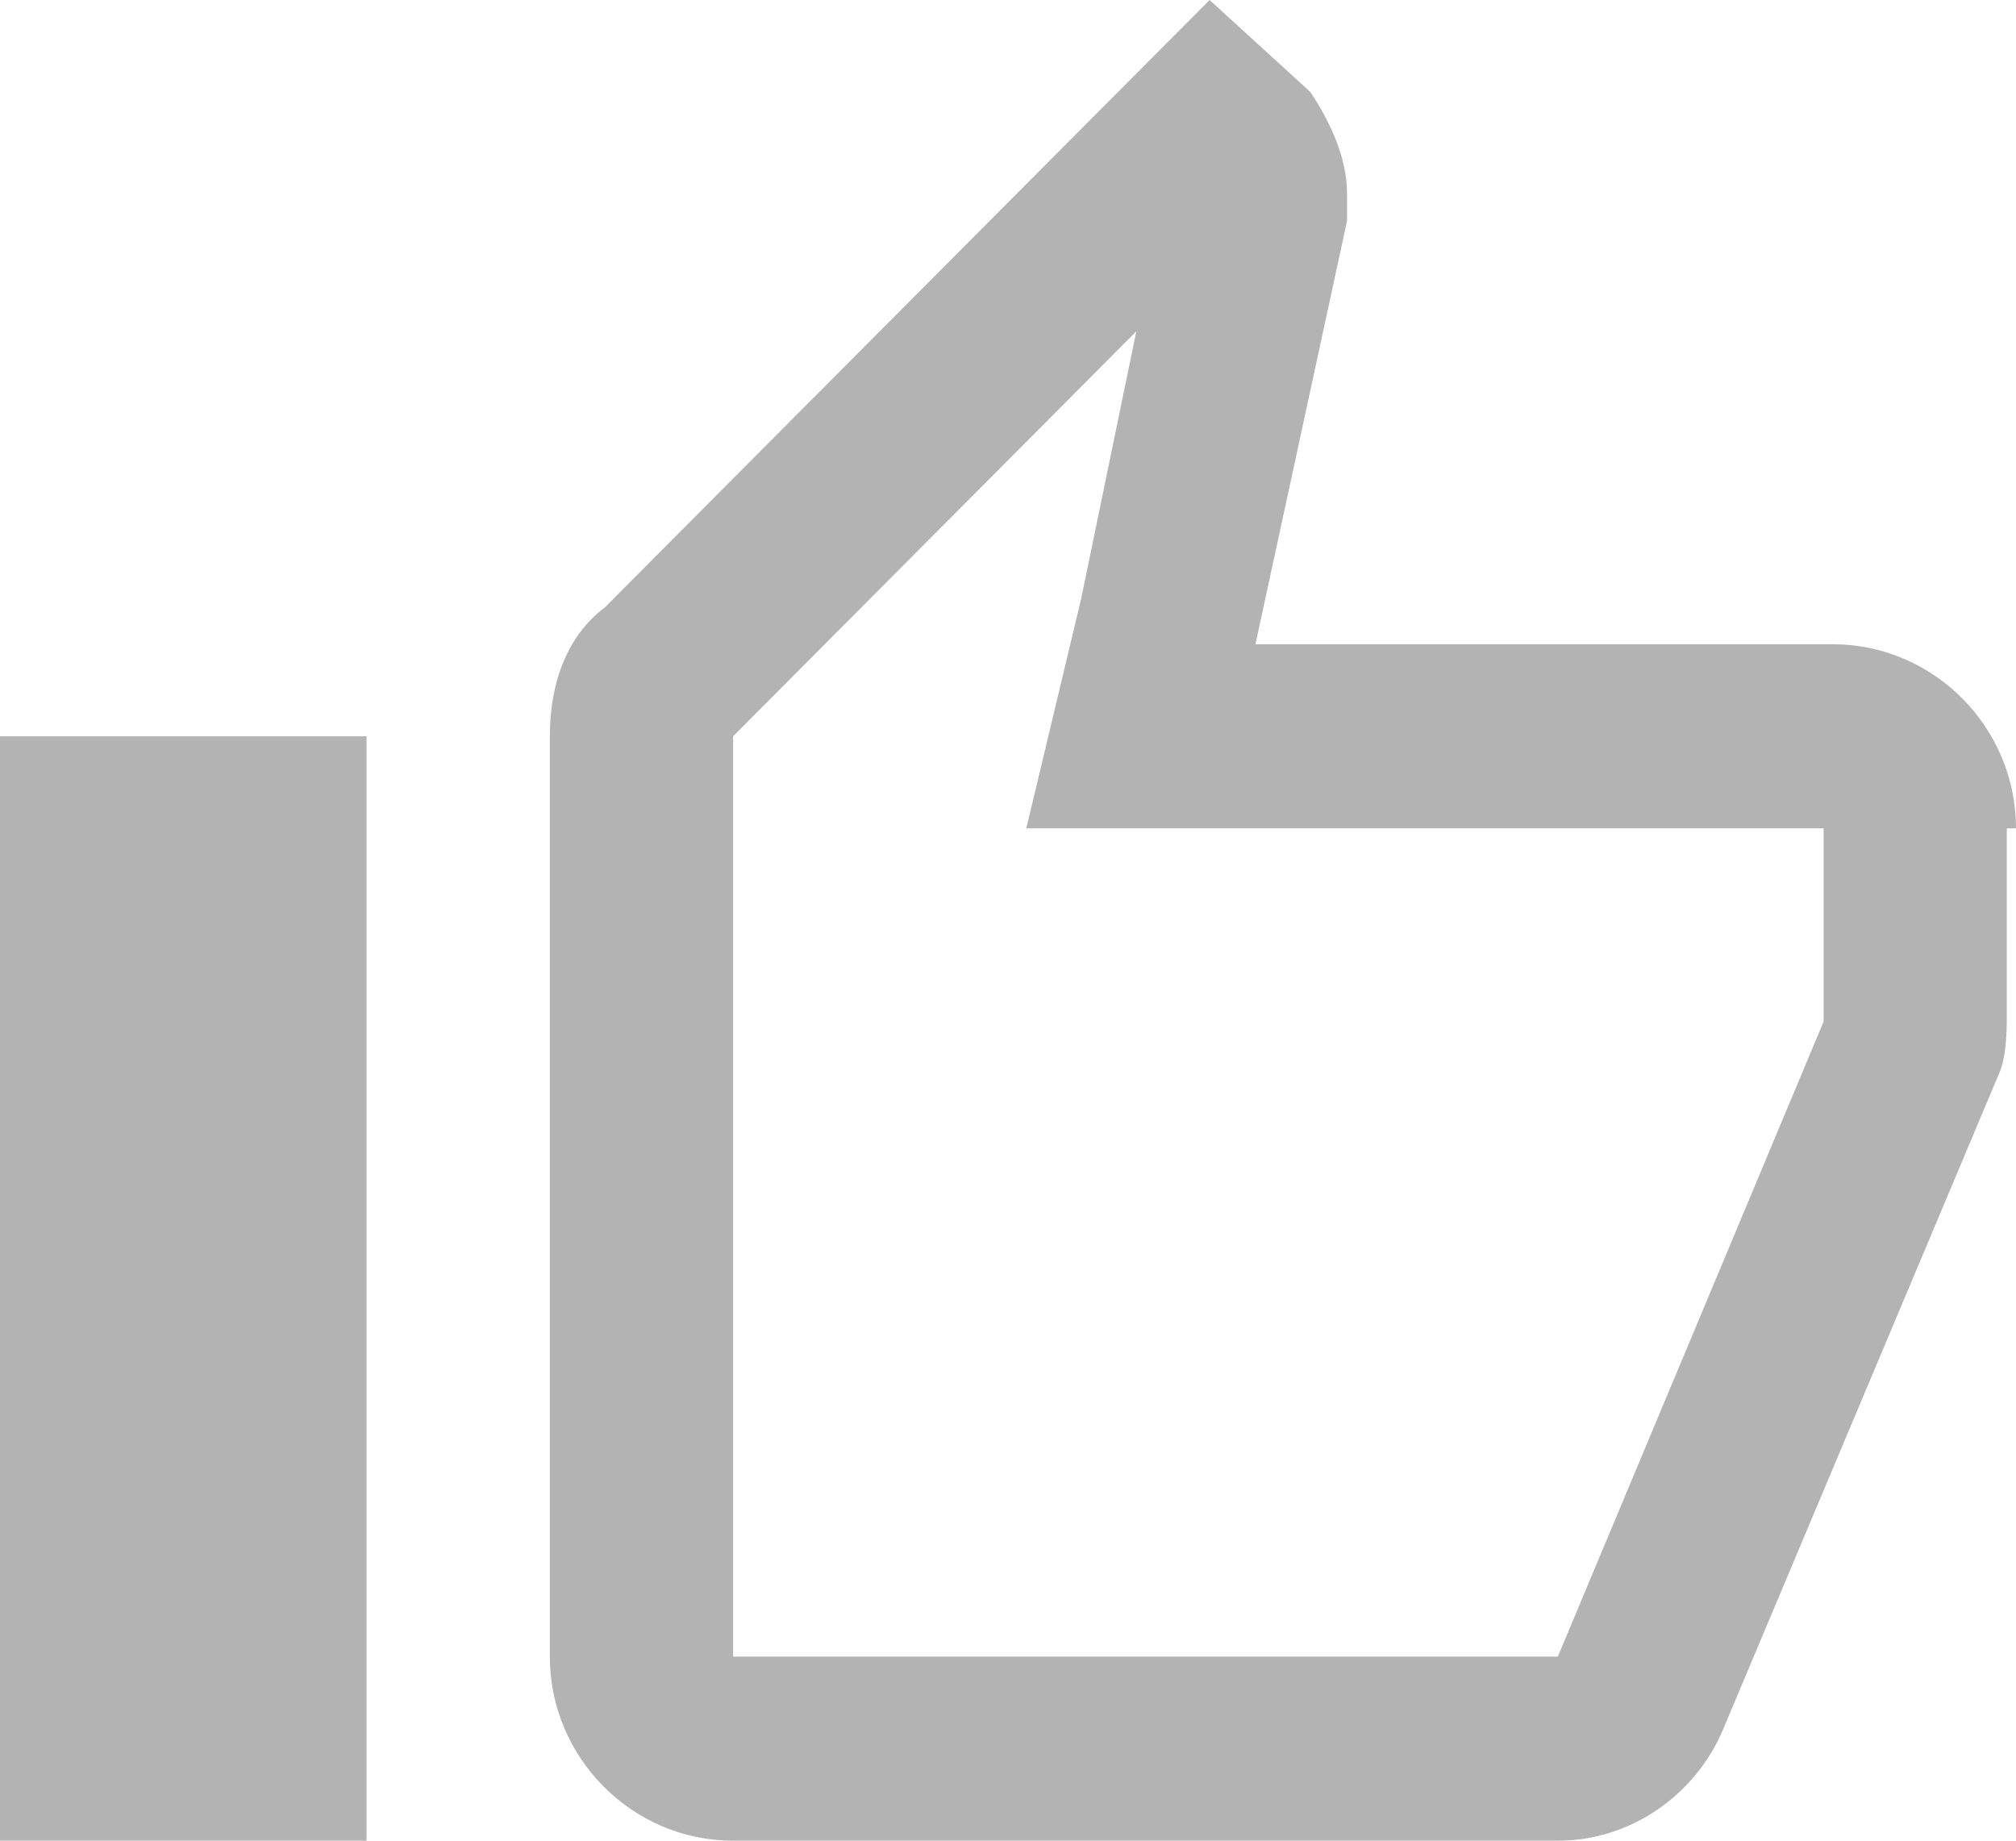
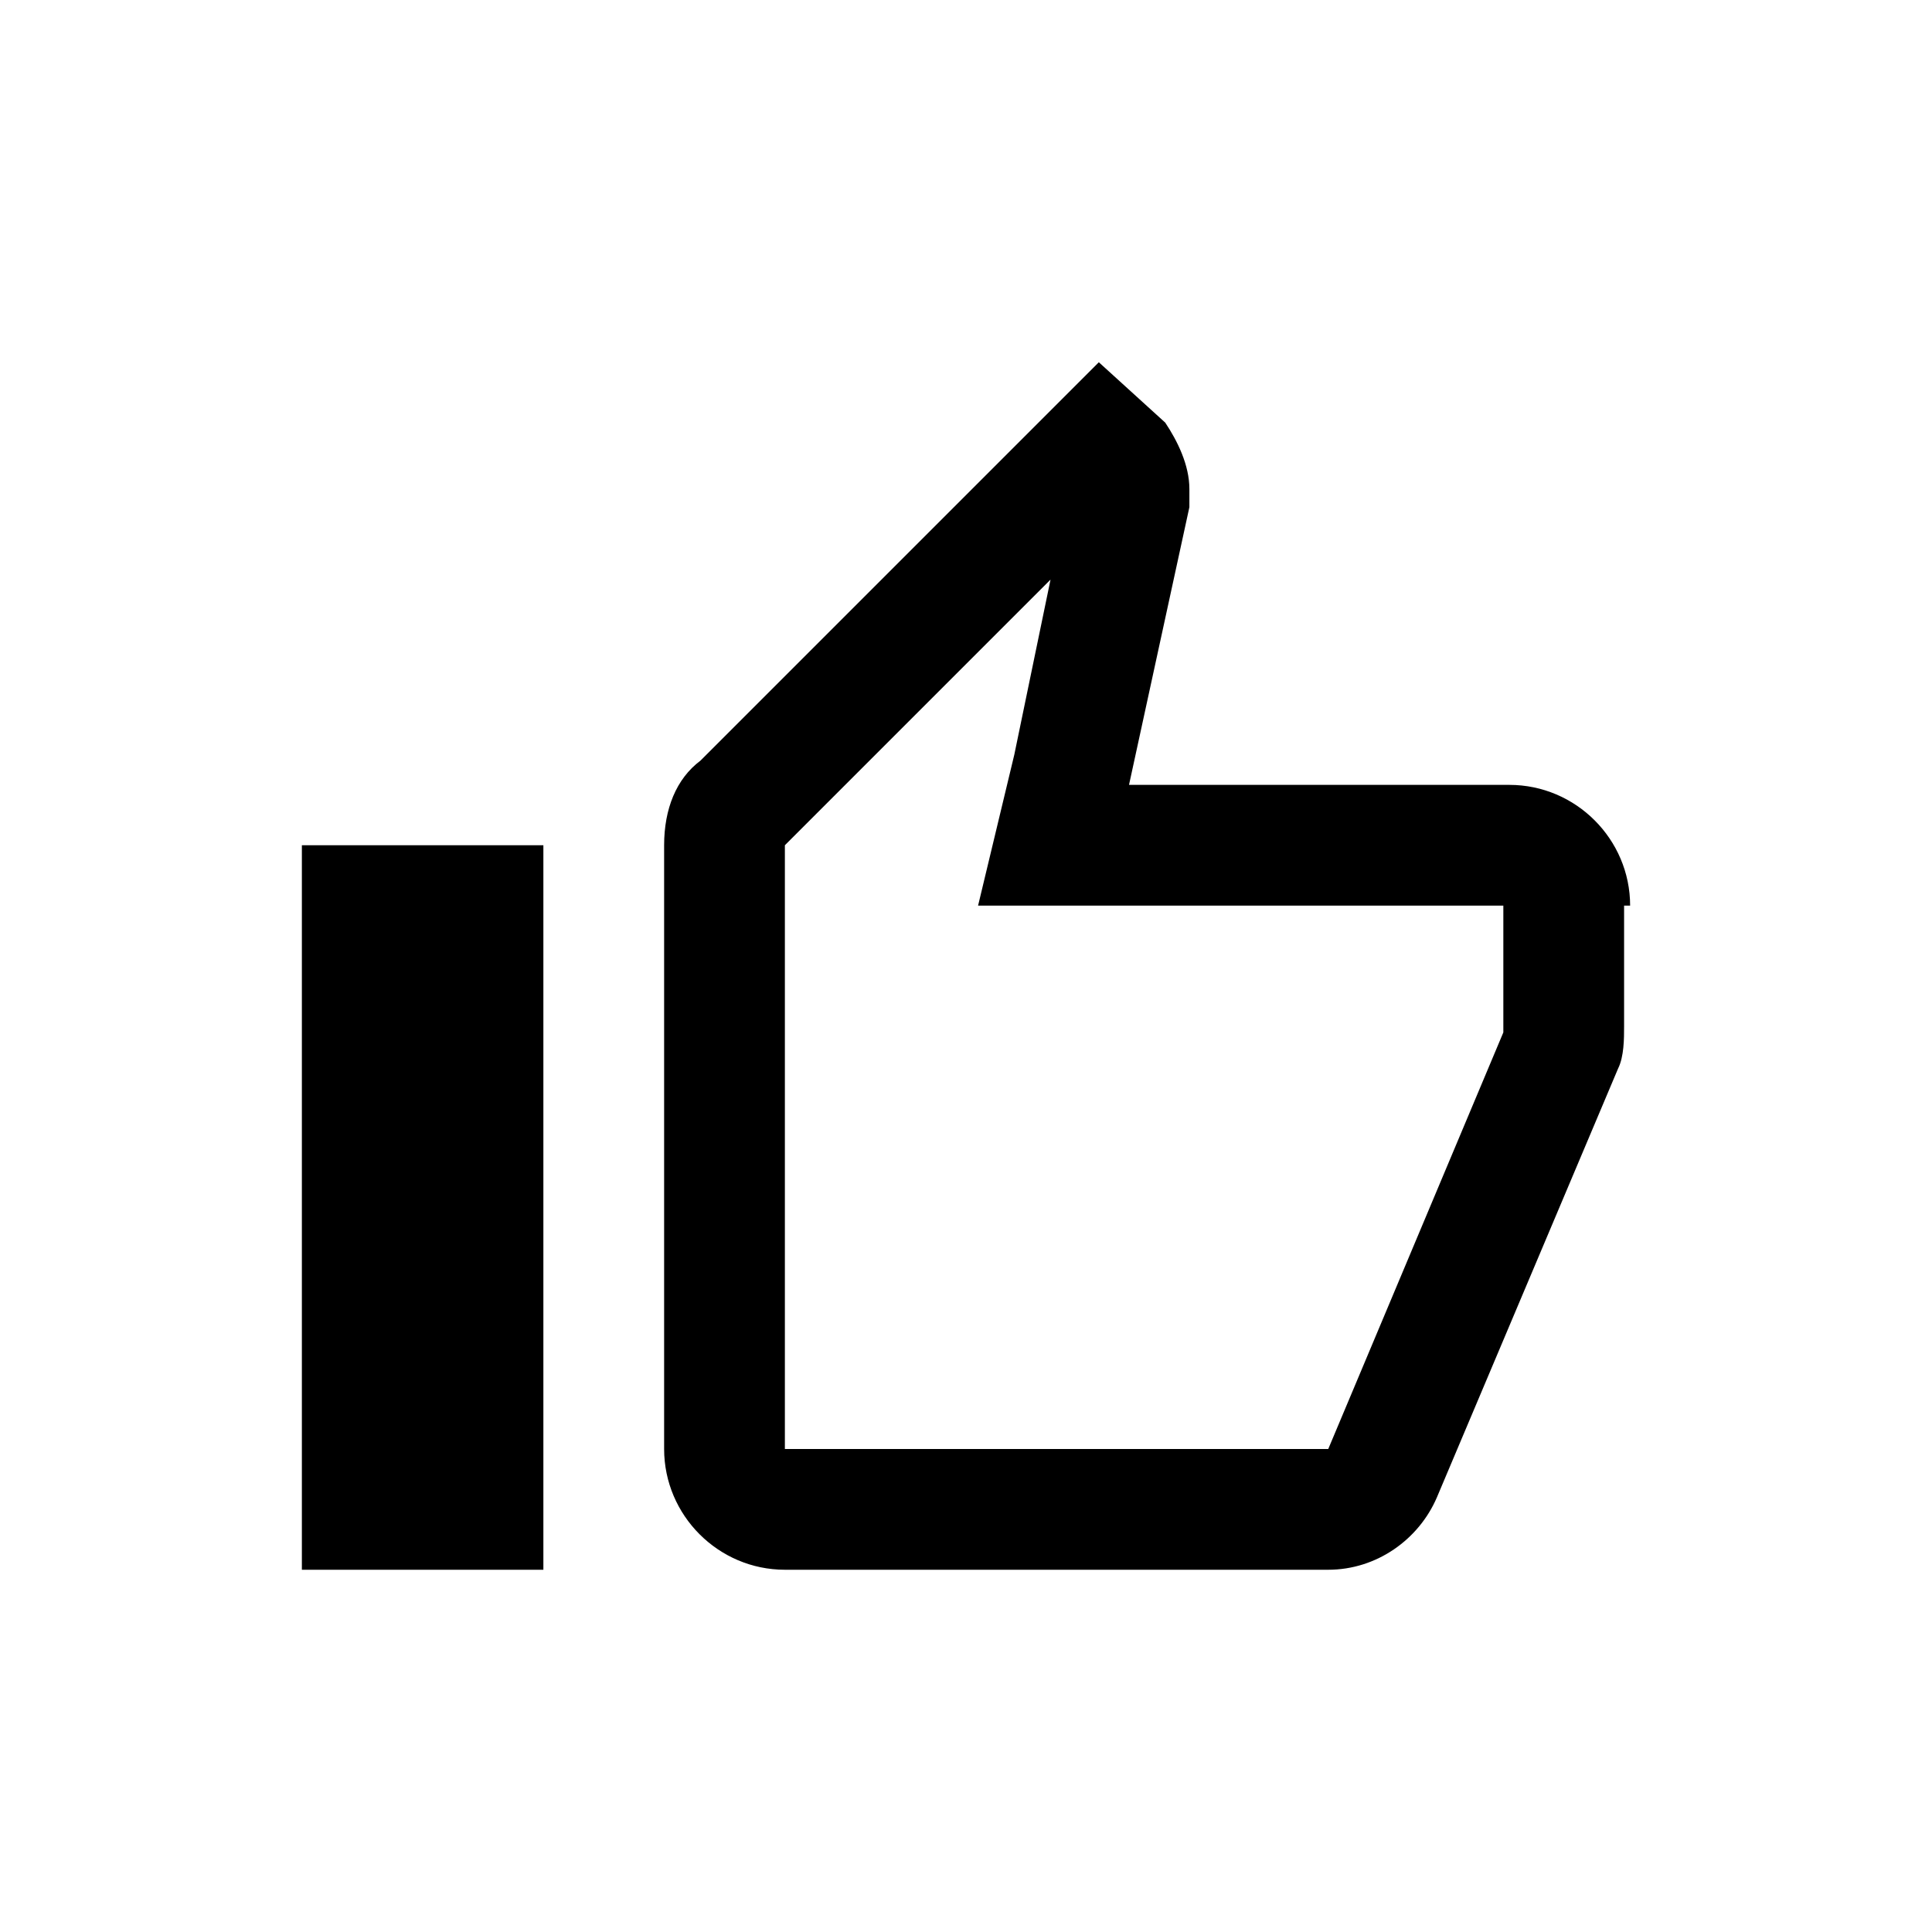
- <svg xmlns="http://www.w3.org/2000/svg" width="23" height="21" viewBox="0 0 23 21" fill="none">
-   <path opacity="0.3" d="M12.964 3.78L12.336 6.825L11.709 9.45H14.323H20.805V11.55C20.805 11.55 20.805 11.55 20.805 11.655L17.773 18.9H8.364V8.4L12.964 3.78ZM2.091 10.5V18.9V10.5ZM13.8 0L6.9 6.93C6.482 7.245 6.273 7.77 6.273 8.4V18.9C6.273 20.055 7.214 21 8.364 21H17.773C18.609 21 19.341 20.475 19.654 19.74L22.791 12.285C22.895 12.075 22.895 11.76 22.895 11.55V9.45H23C23 8.295 22.059 7.35 20.909 7.35H14.323L15.368 2.52V2.205C15.368 1.785 15.159 1.365 14.95 1.05L13.8 0ZM4.182 8.4H0V21H4.182V8.4Z" fill="black" />
+ <svg xmlns="http://www.w3.org/2000/svg" width="32" height="32" viewBox="0 0 32 32" fill="#000">
+   <path d="M17.4 9.6L16.8 12.5L16.2 15H18.7H24.9V17C24.9 17 24.9 17 24.9 17.1L22 24H13V14L17.4 9.6ZM7 16V24V16ZM18.2 6L11.6 12.6C11.2 12.9 11 13.4 11 14V24C11 25.1 11.9 26 13 26H22C22.8 26 23.5 25.5 23.8 24.8L26.8 17.7C26.9 17.5 26.9 17.2 26.9 17V15H27C27 13.9 26.1 13 25 13H18.7L19.7 8.4V8.1C19.7 7.7 19.5 7.3 19.3 7L18.2 6ZM9 14H5V26H9V14Z" />
</svg>
